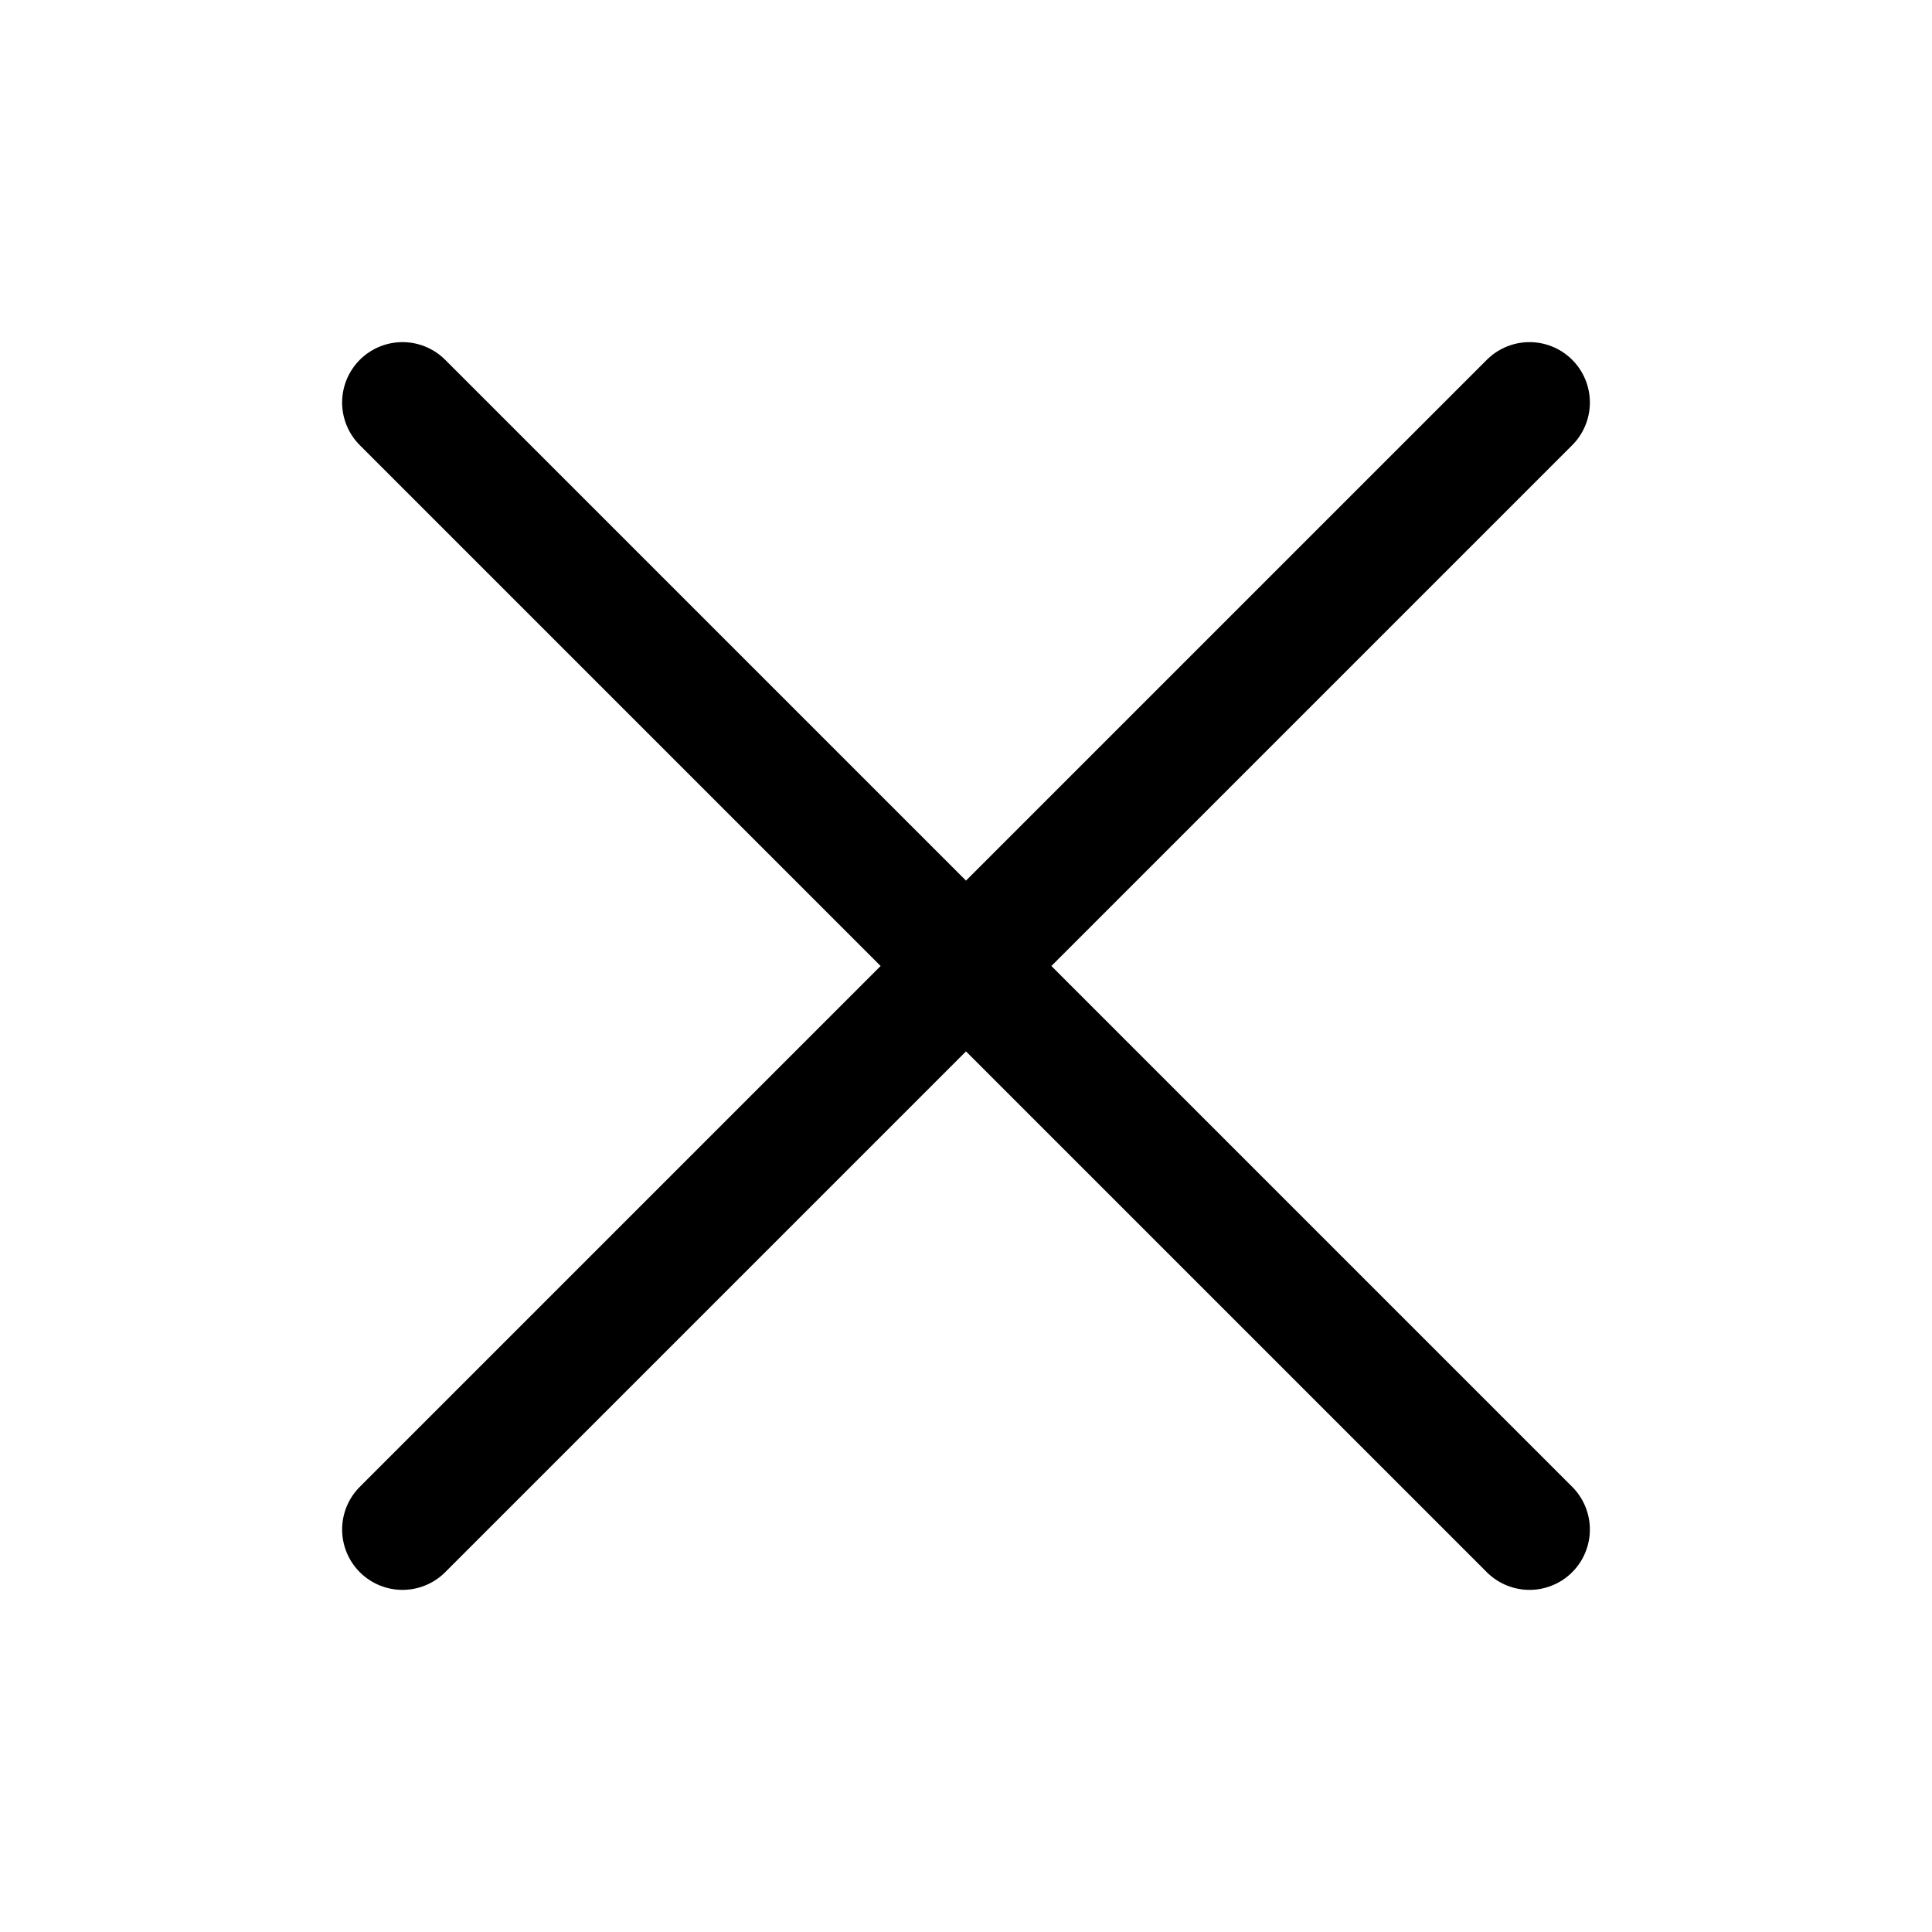
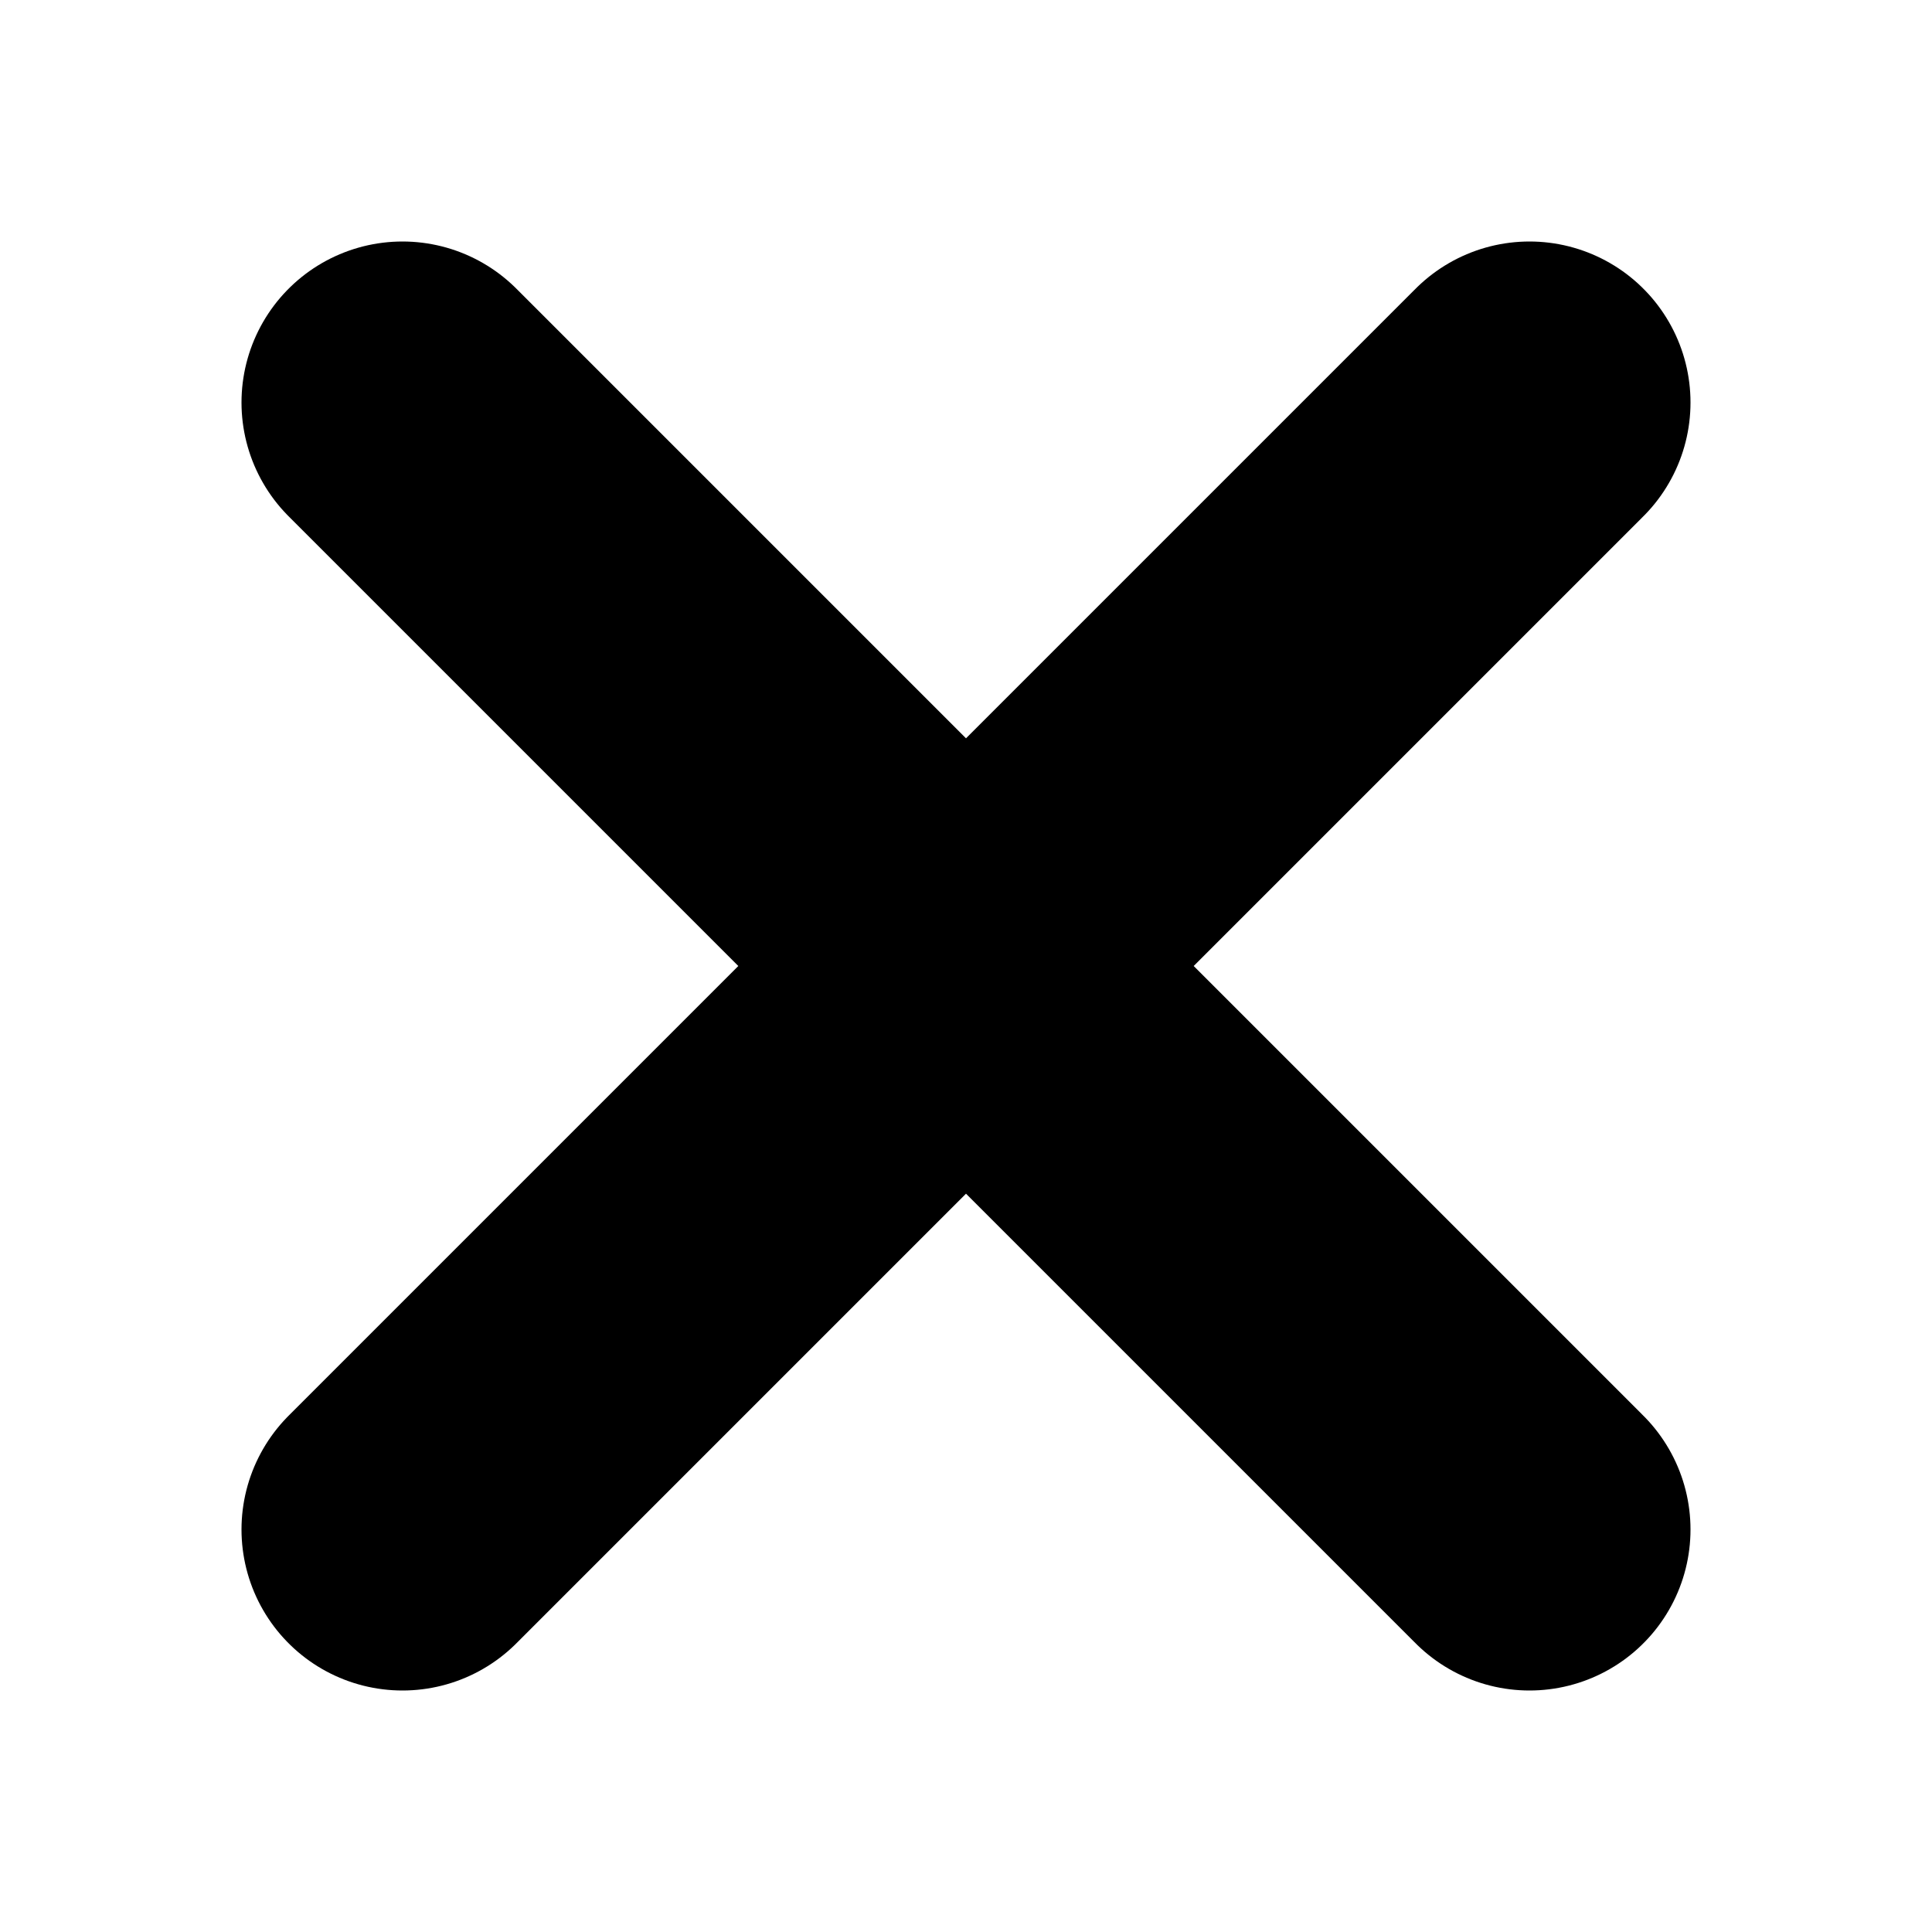
<svg xmlns="http://www.w3.org/2000/svg" fill="none" viewBox="0 0 24 24">
-   <path d="M19 5L5 19M5 5L19 19" stroke="currentColor" stroke-linecap="round" stroke-linejoin="round" stroke-width="1.5" />
+   <path d="M19 5L5 19M5 5L19 19" stroke="currentColor" stroke-linecap="round" stroke-linejoin="round" stroke-width="4" />
</svg>
